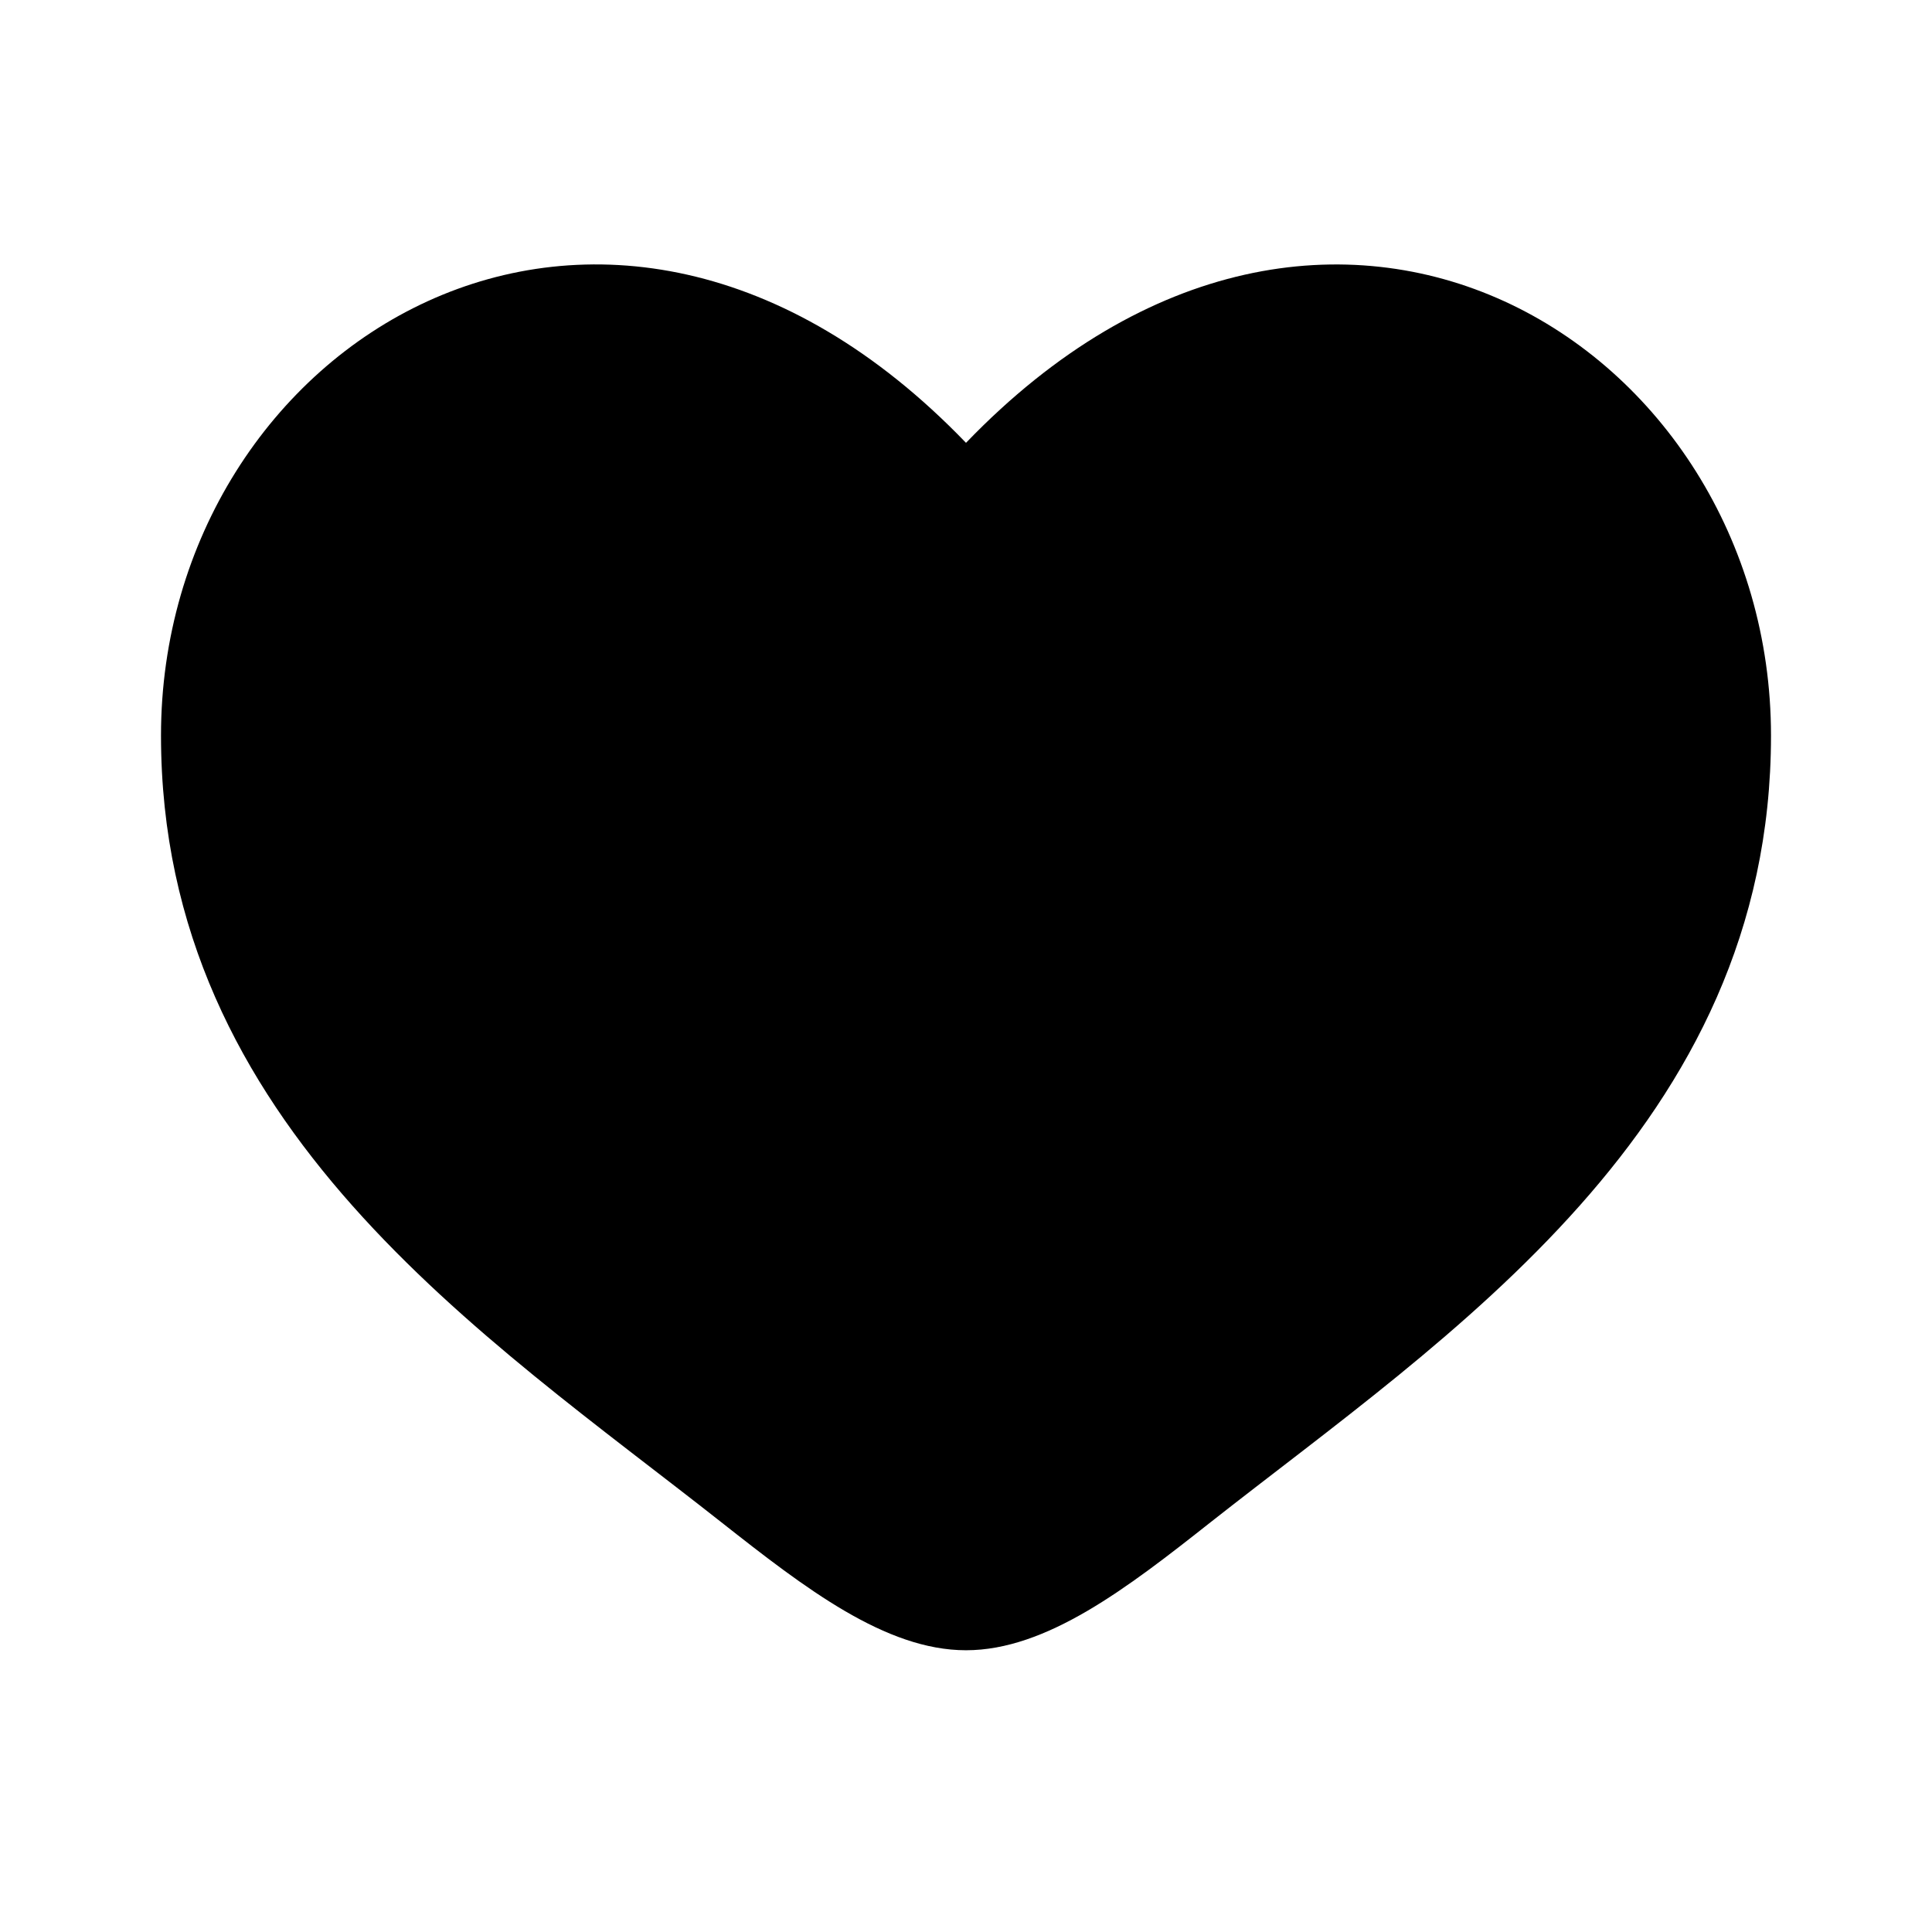
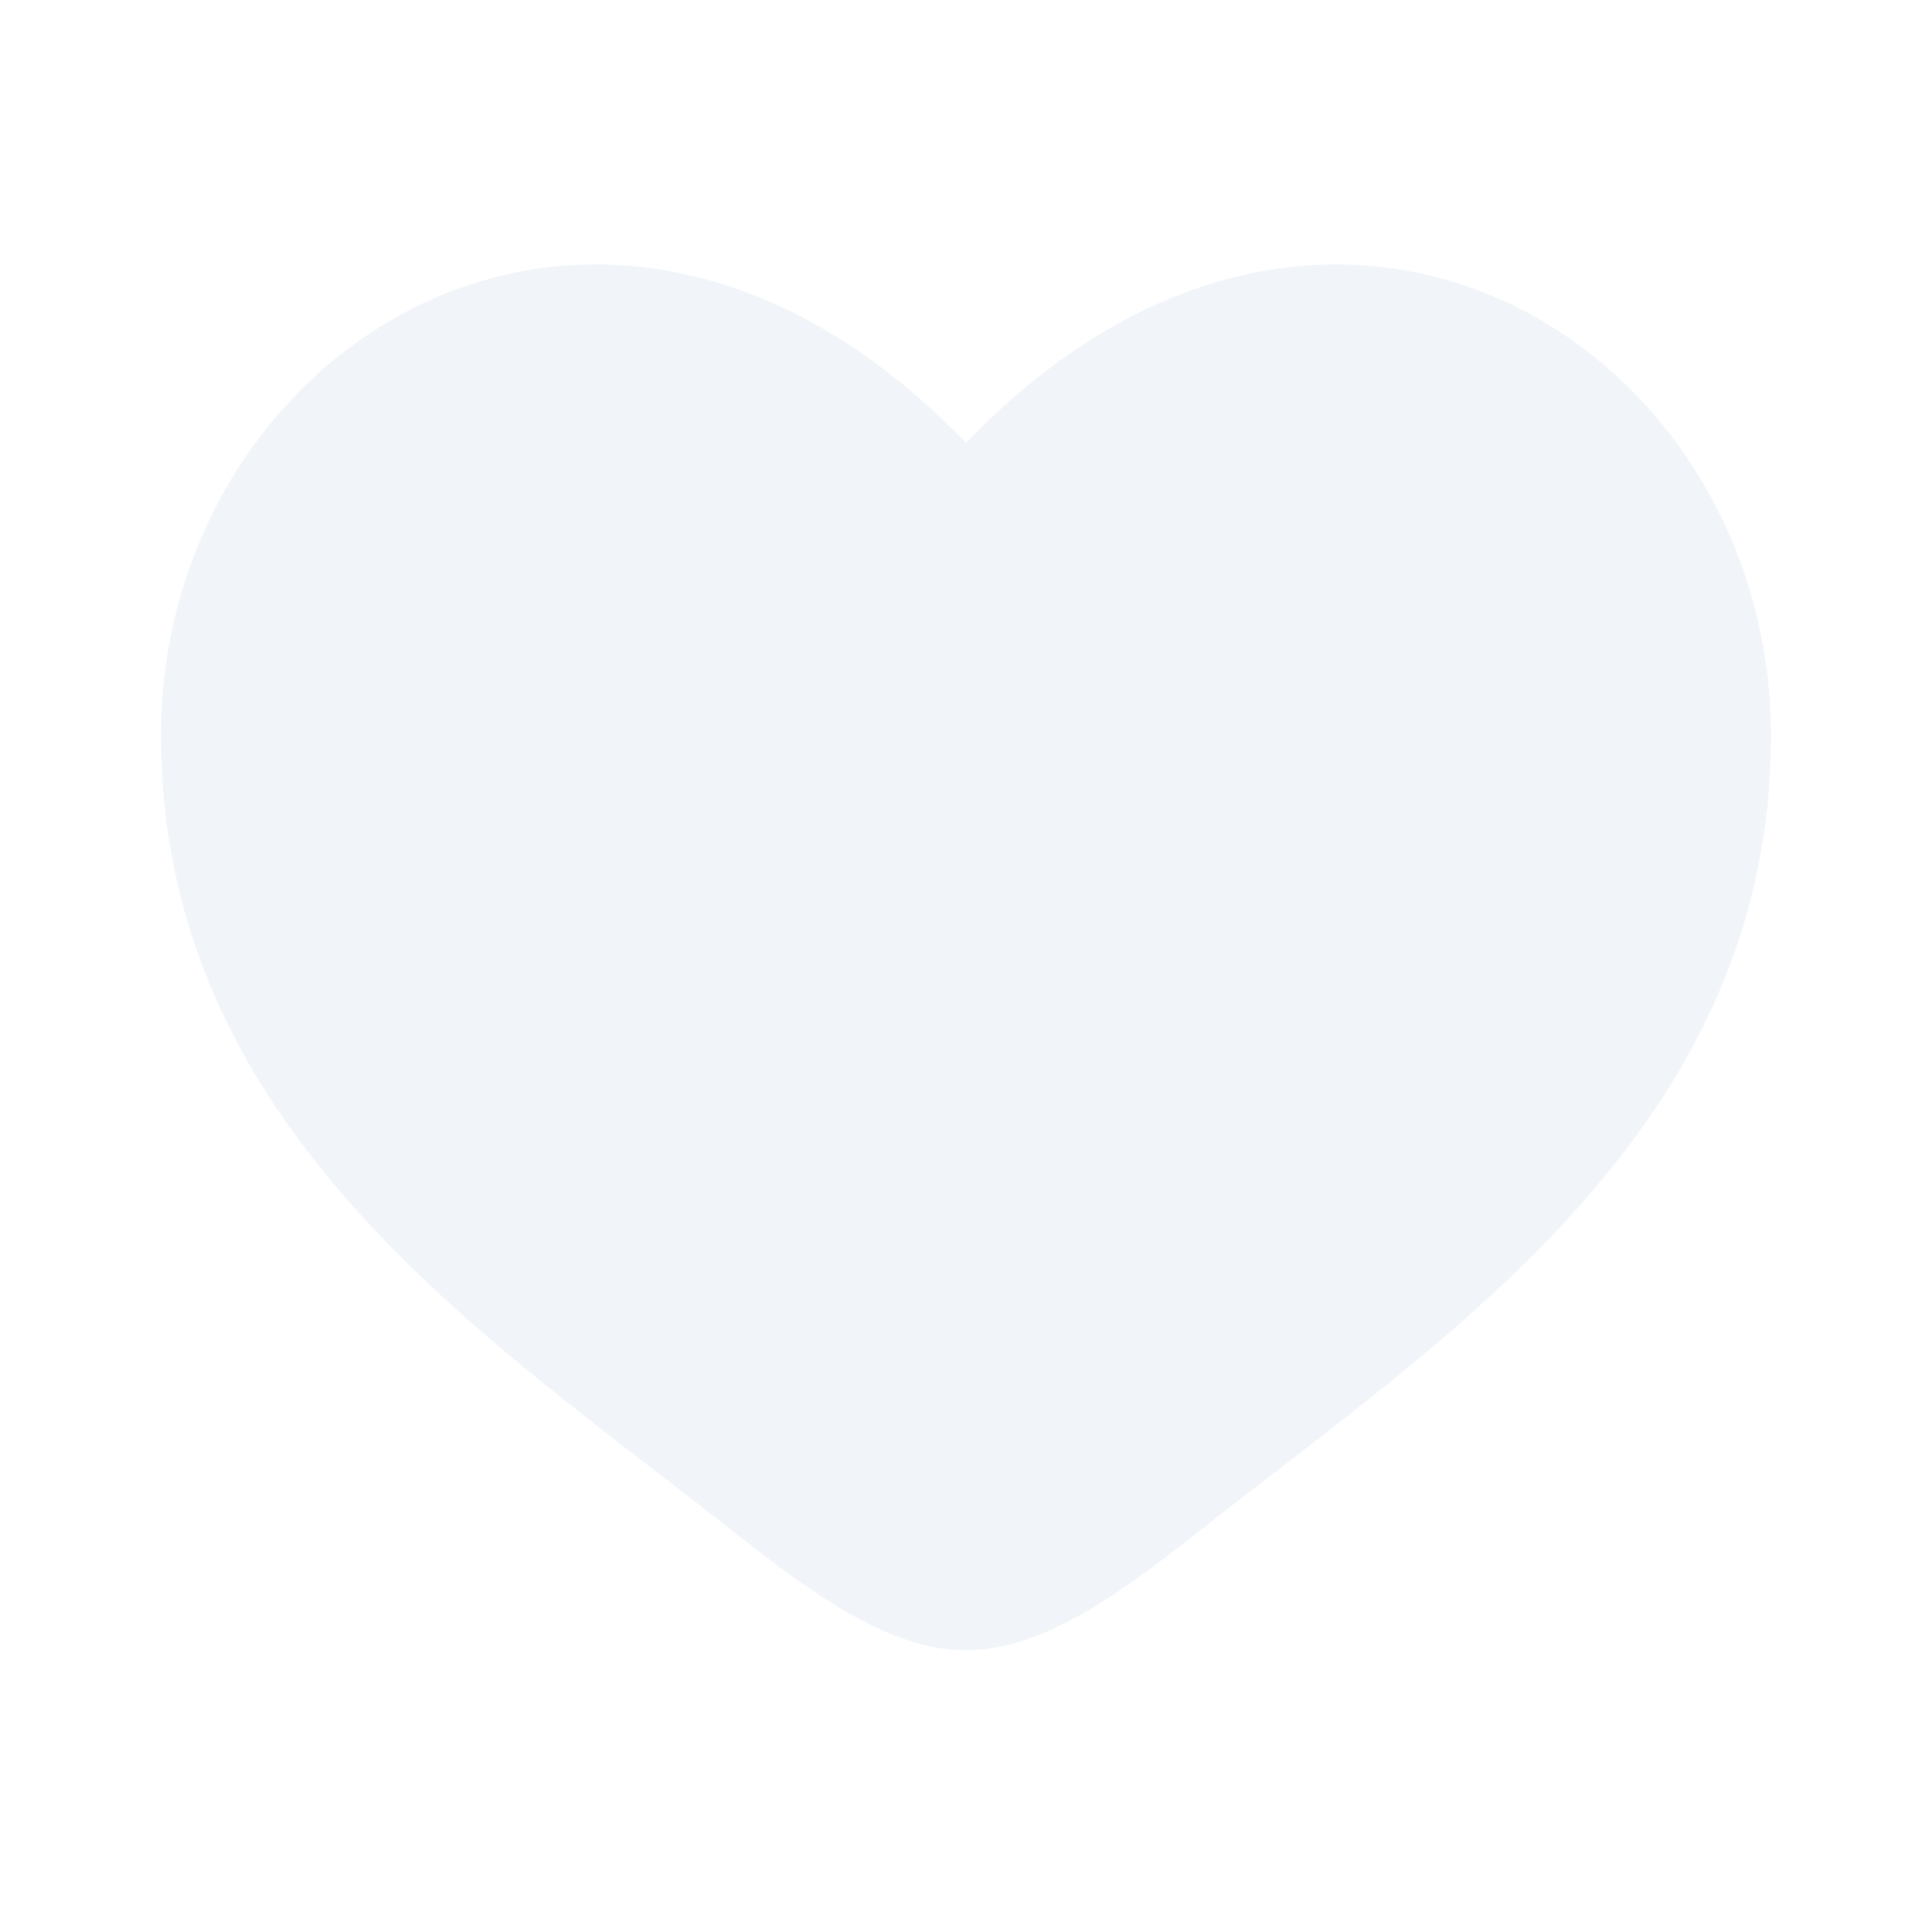
<svg xmlns="http://www.w3.org/2000/svg" width="48" height="48" viewBox="0 0 24 24">
-   <path fill="currentColor" d="M2 9.137C2 14 6.02 16.591 8.962 18.911C10 19.729 11 20.5 12 20.5s2-.77 3.038-1.59C17.981 16.592 22 14 22 9.138S16.5.825 12 5.501C7.5.825 2 4.274 2 9.137" />
+   <path fill="#F1F5F9" d="M2 9.137C2 14 6.02 16.591 8.962 18.911C10 19.729 11 20.5 12 20.5s2-.77 3.038-1.59C17.981 16.592 22 14 22 9.138S16.5.825 12 5.501C7.5.825 2 4.274 2 9.137" />
</svg>
